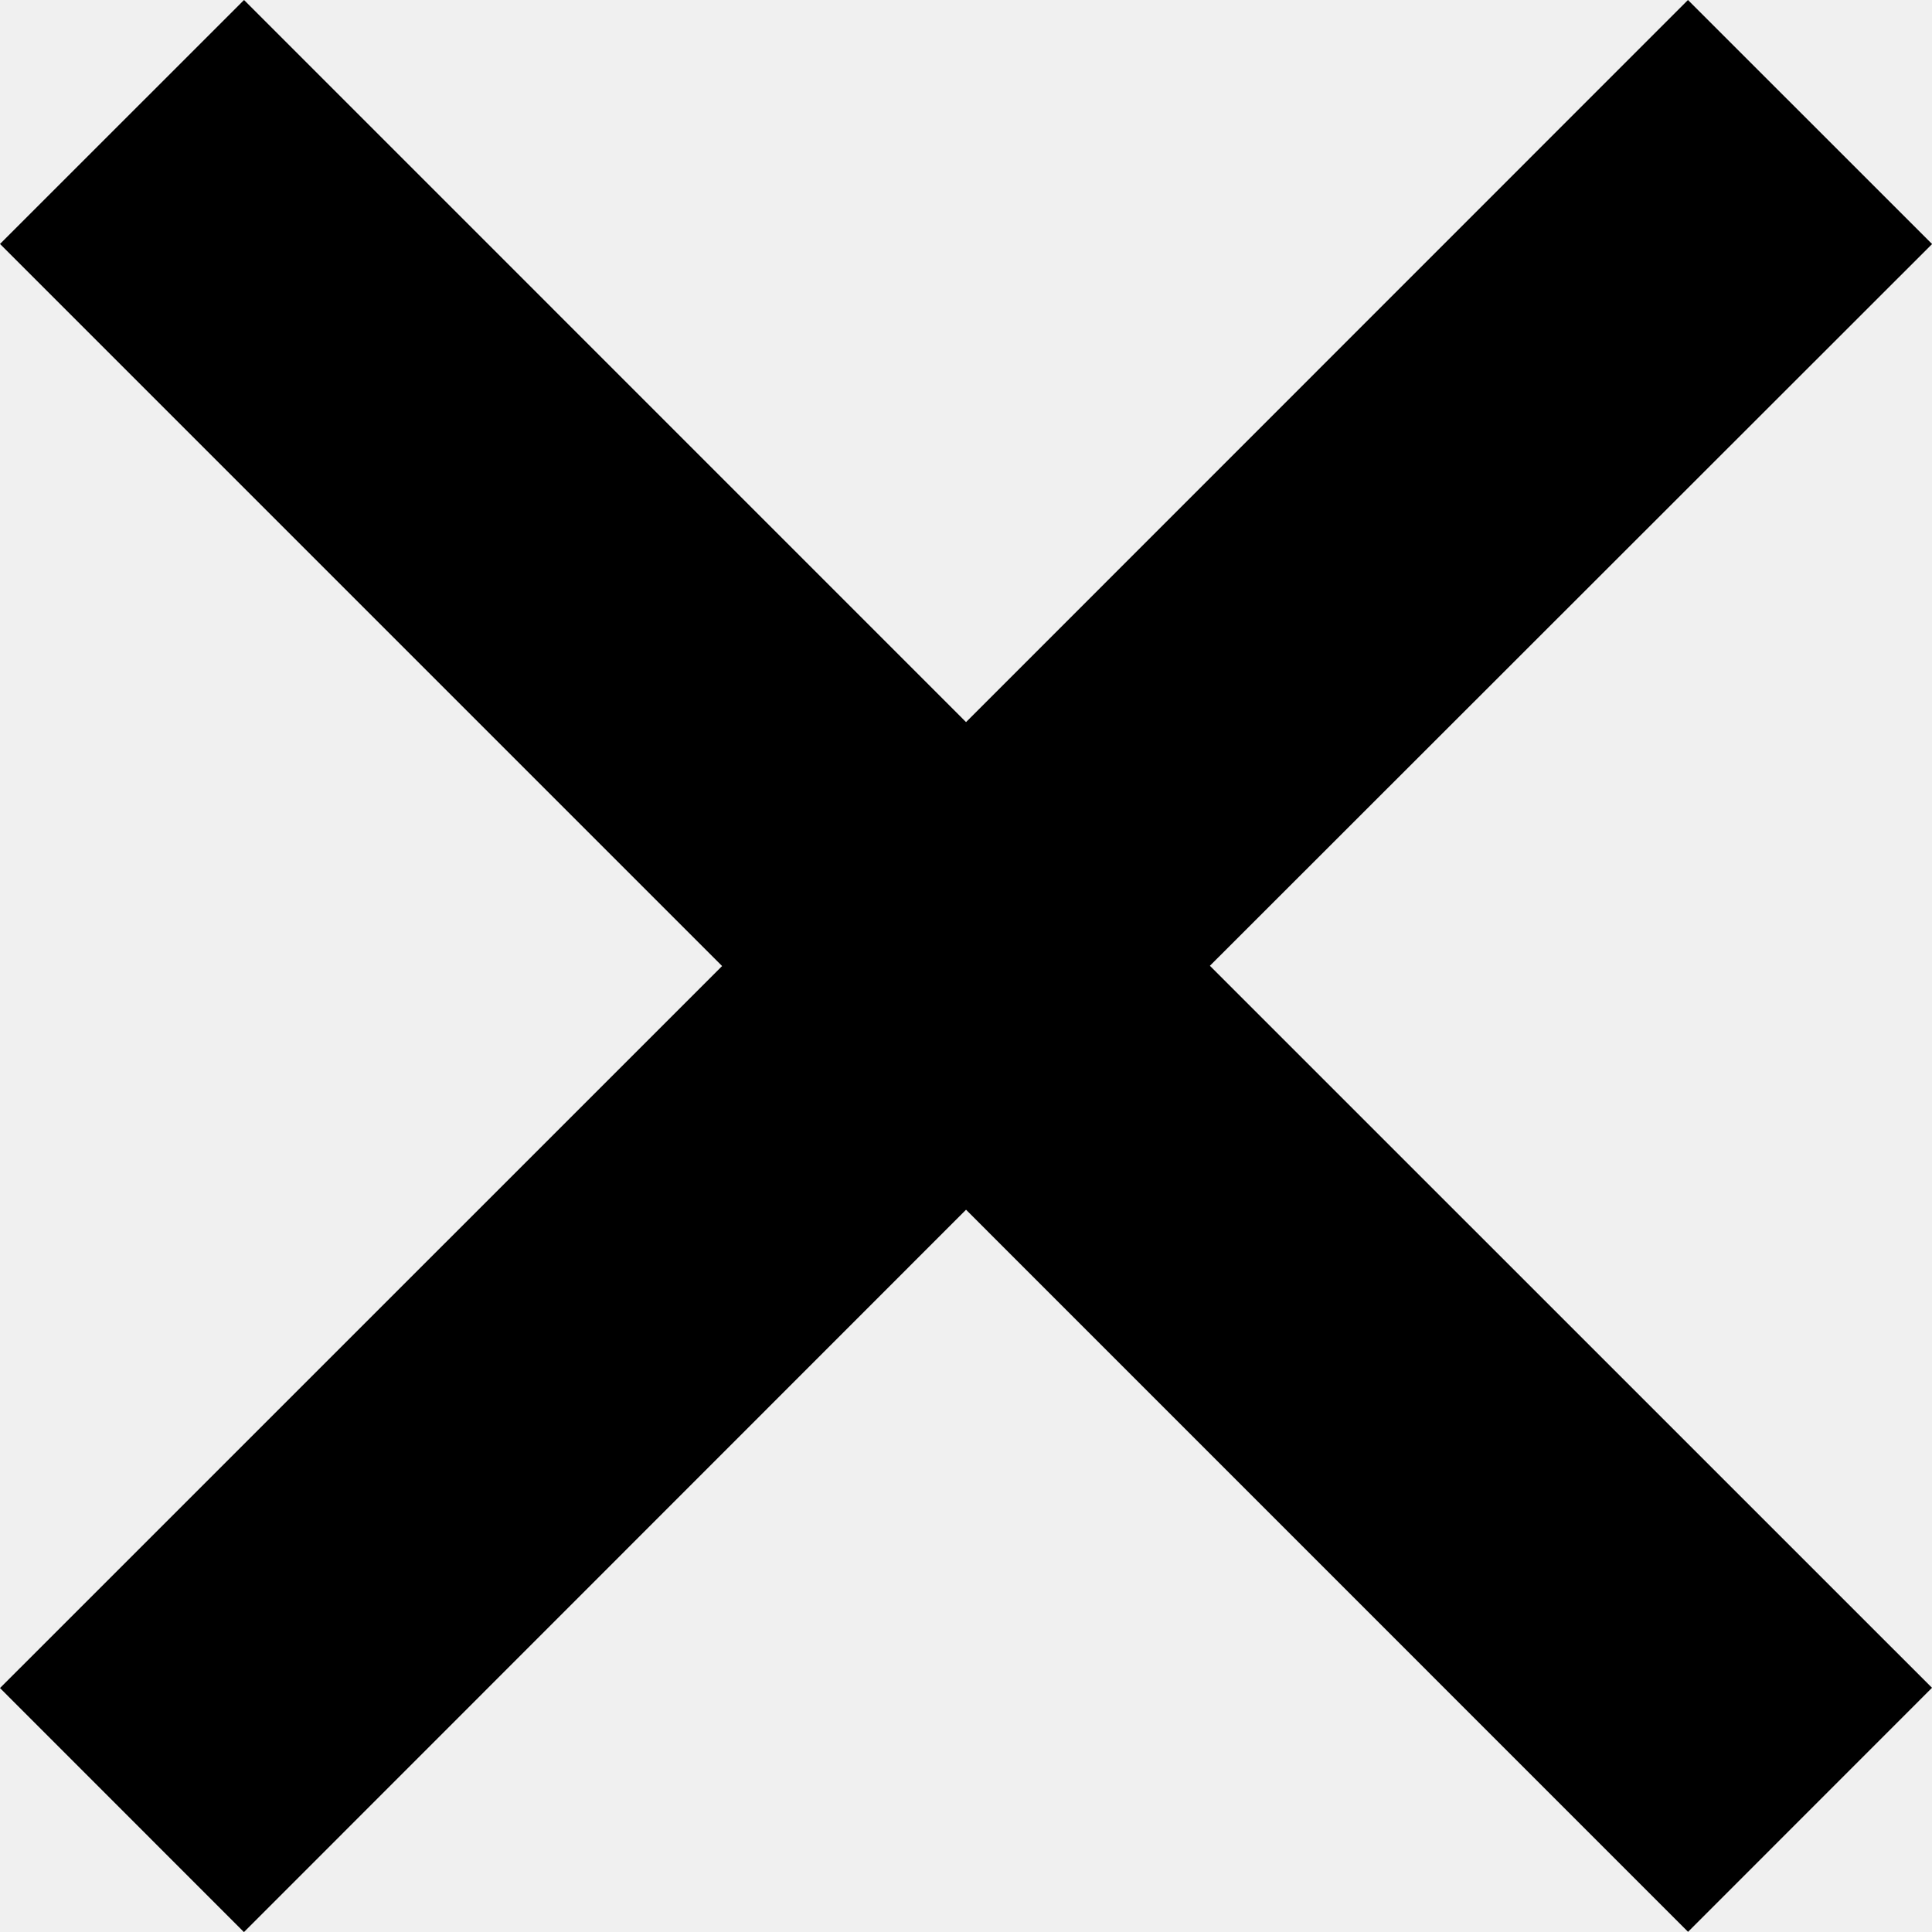
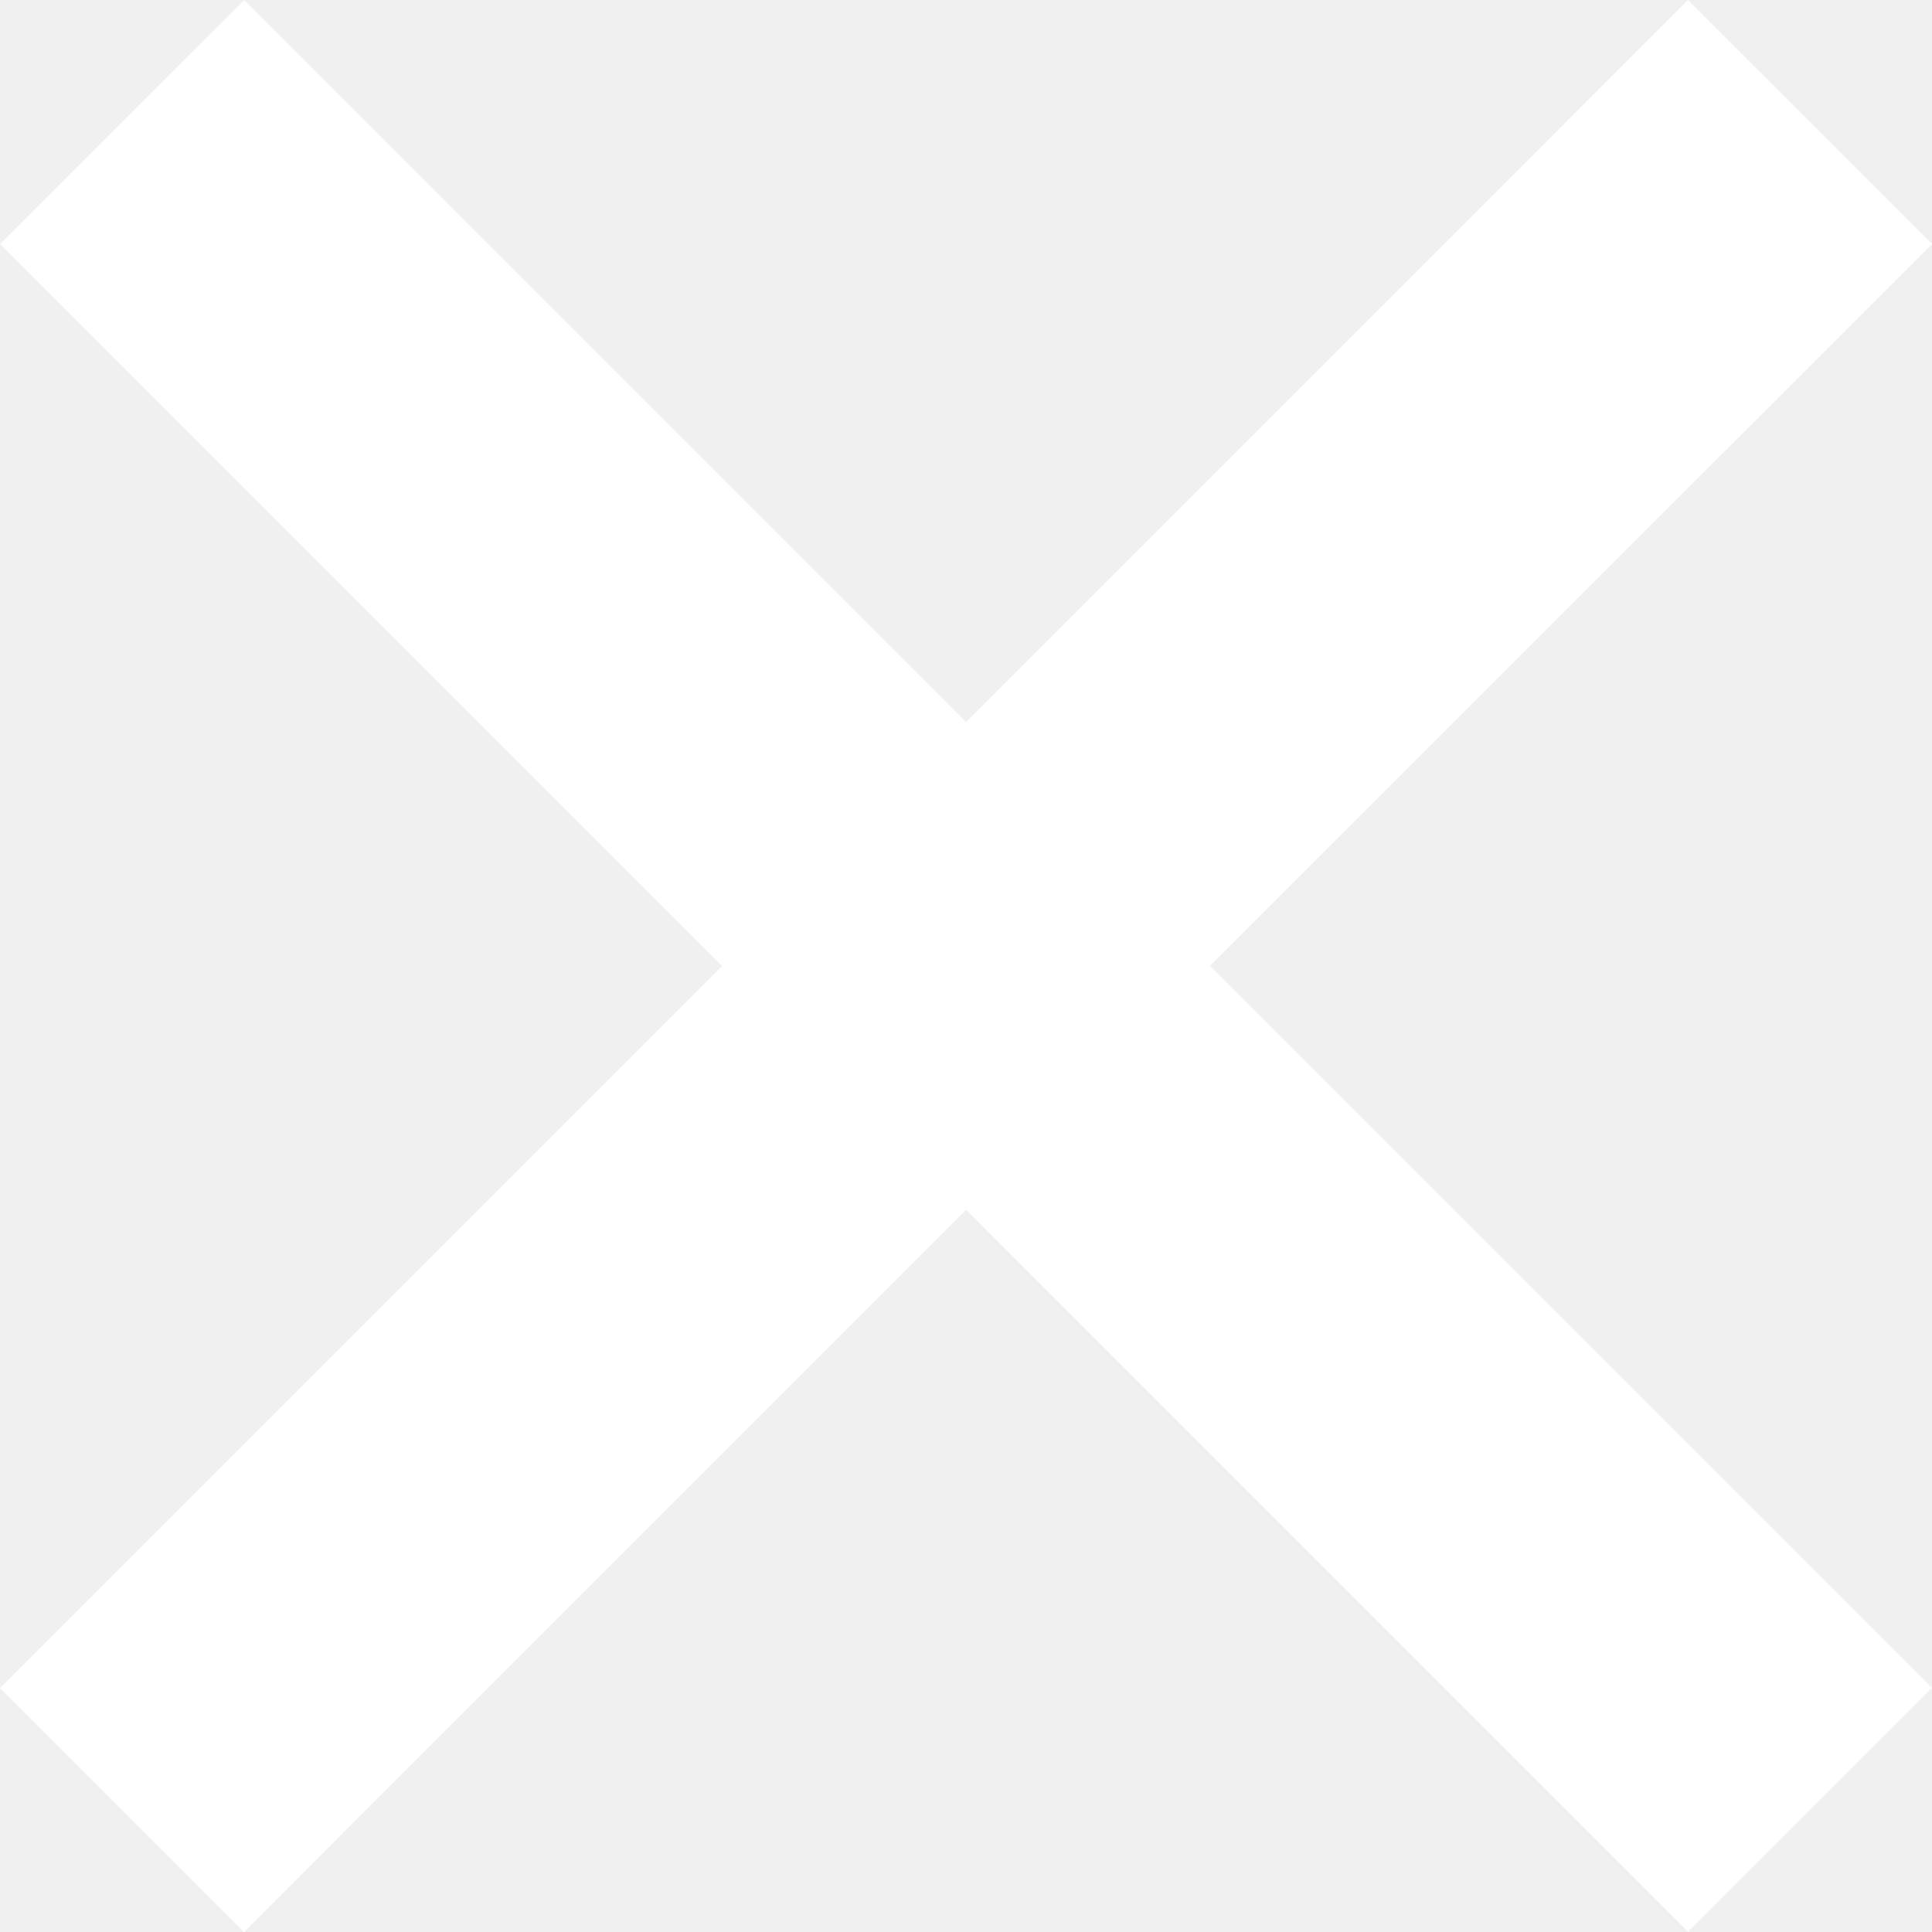
- <svg xmlns="http://www.w3.org/2000/svg" version="1" width="22.199" height="22.199" viewBox="0 0 22.199 22.199">
+ <svg xmlns="http://www.w3.org/2000/svg" fill="#ffffff" version="1" width="22.199" height="22.199" viewBox="0 0 22.199 22.199">
  <path d="M22.2 2.804L19.395 0 11.1 8.297 2.804 0 0 2.803 8.297 11.1 0 19.396 2.803 22.2 11.1 13.9l8.296 8.297 2.803-2.804-8.297-8.296" />
</svg>
